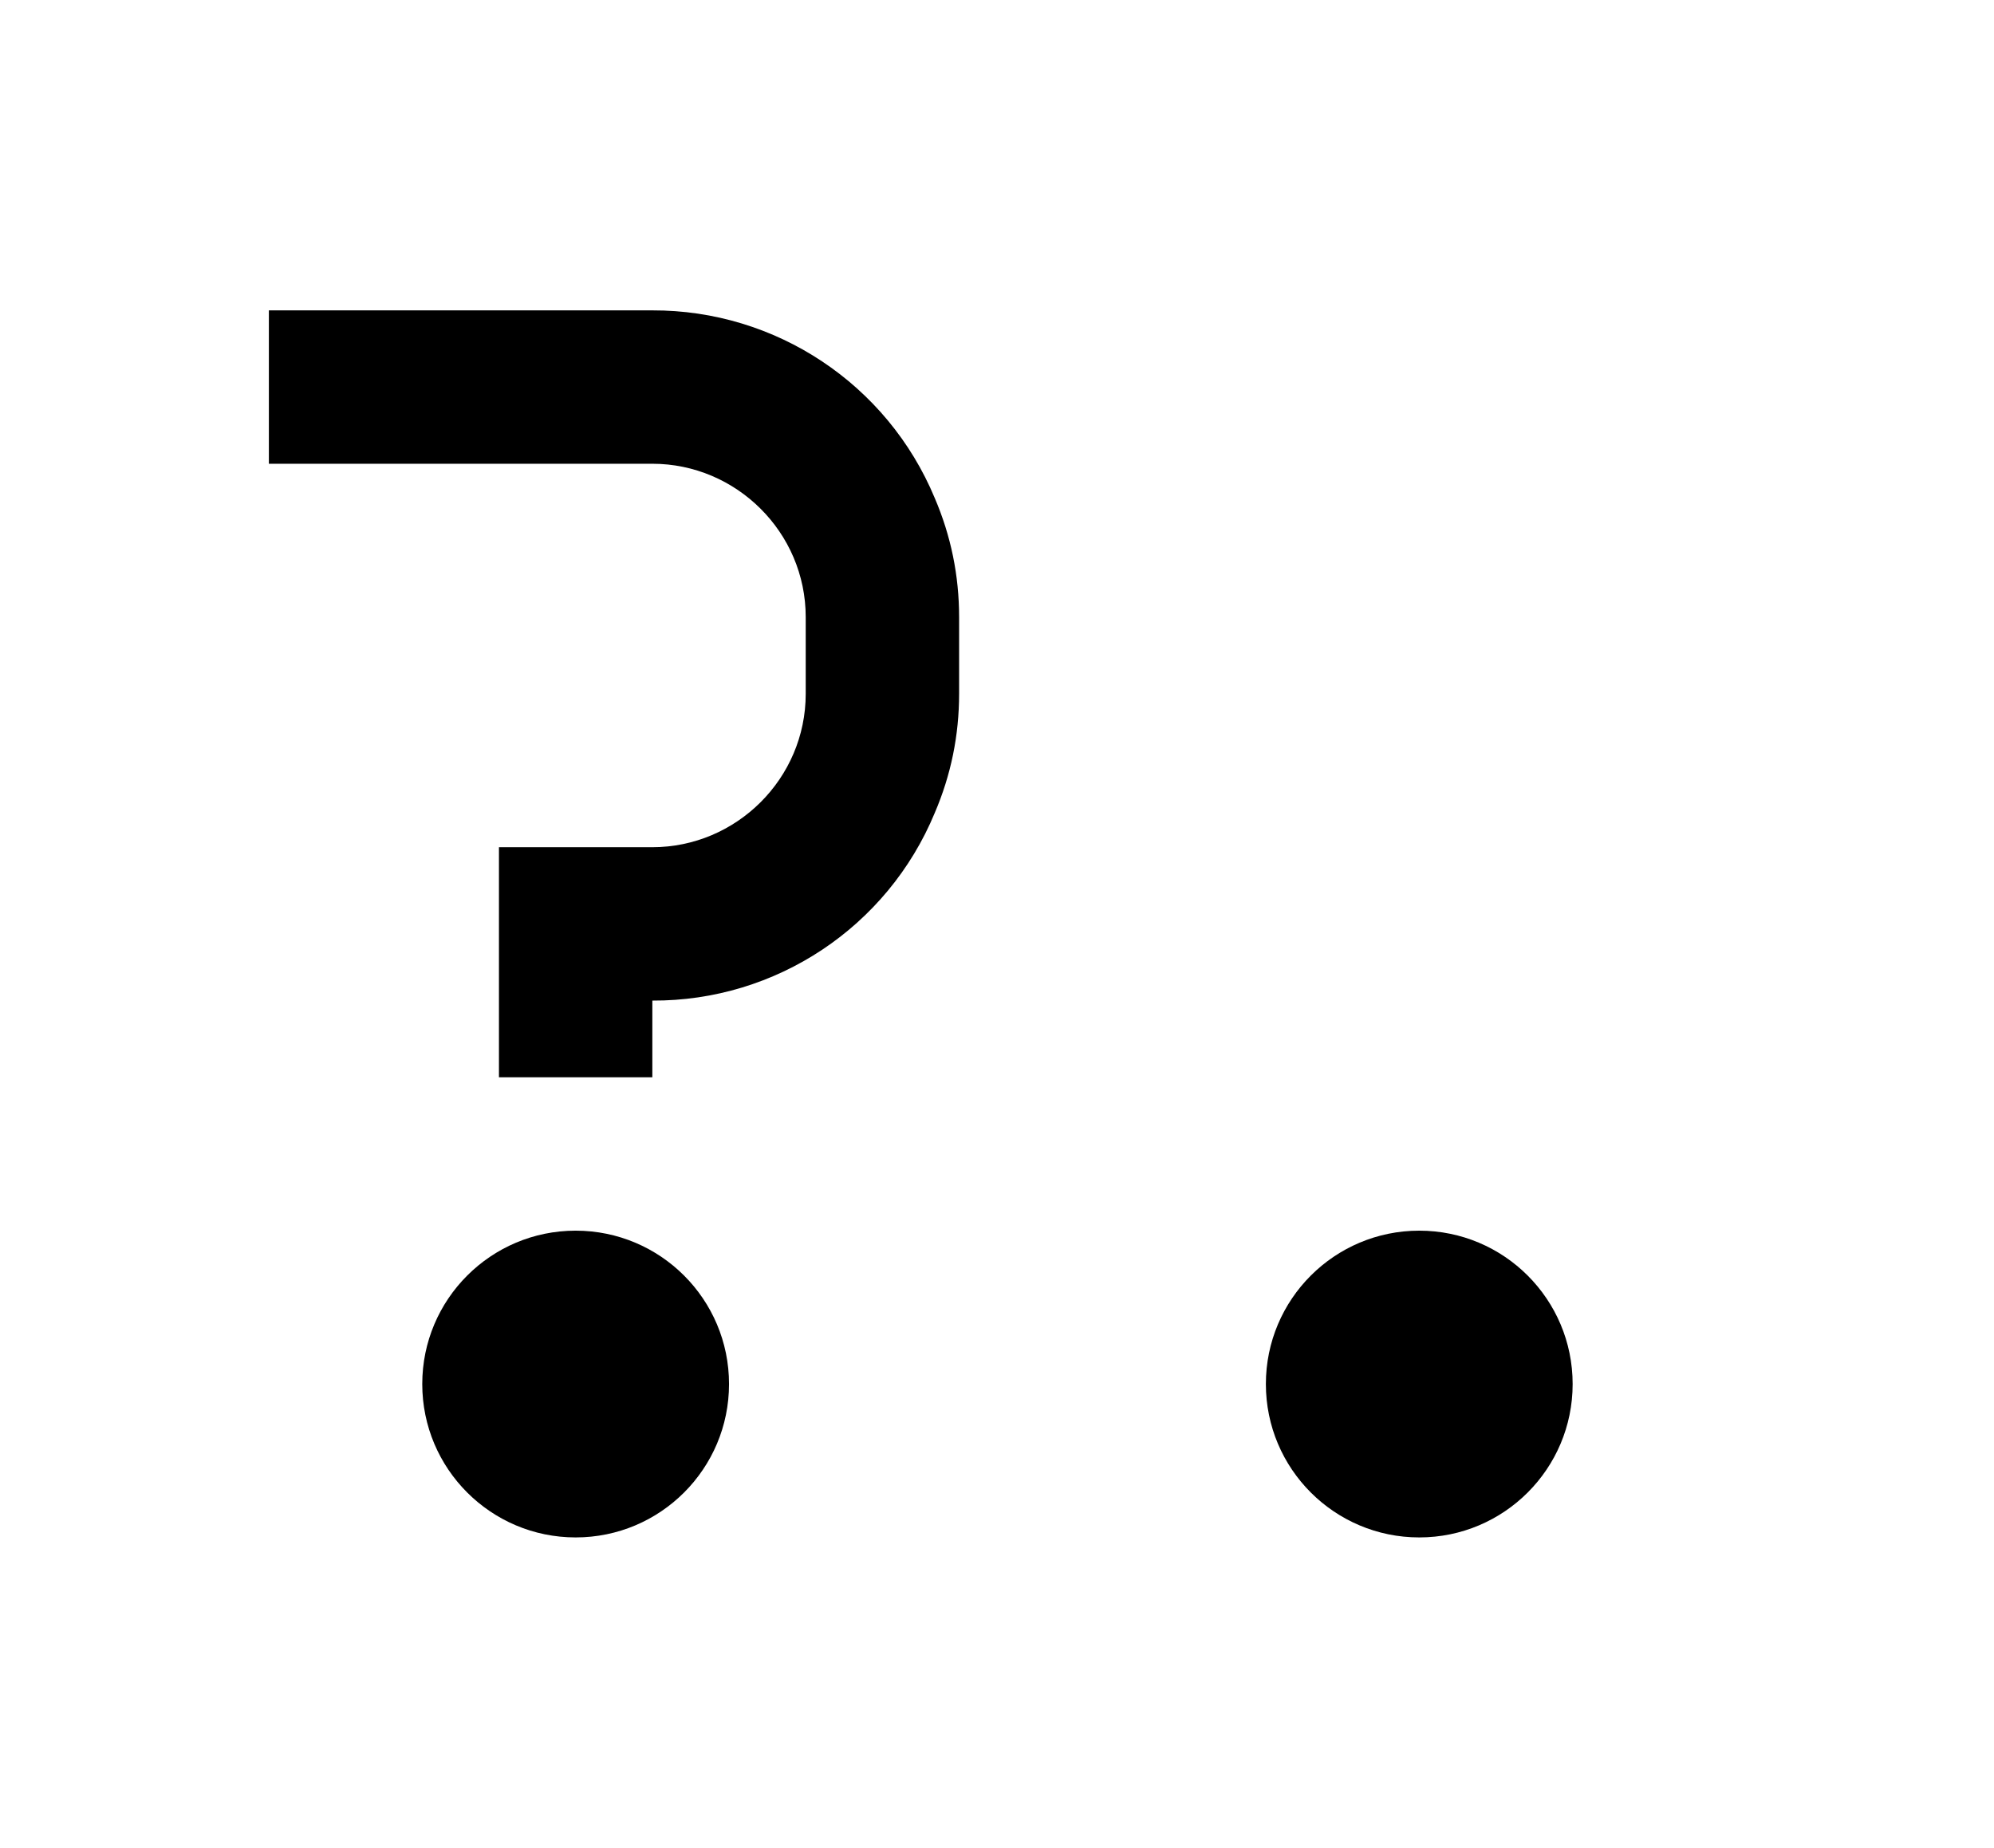
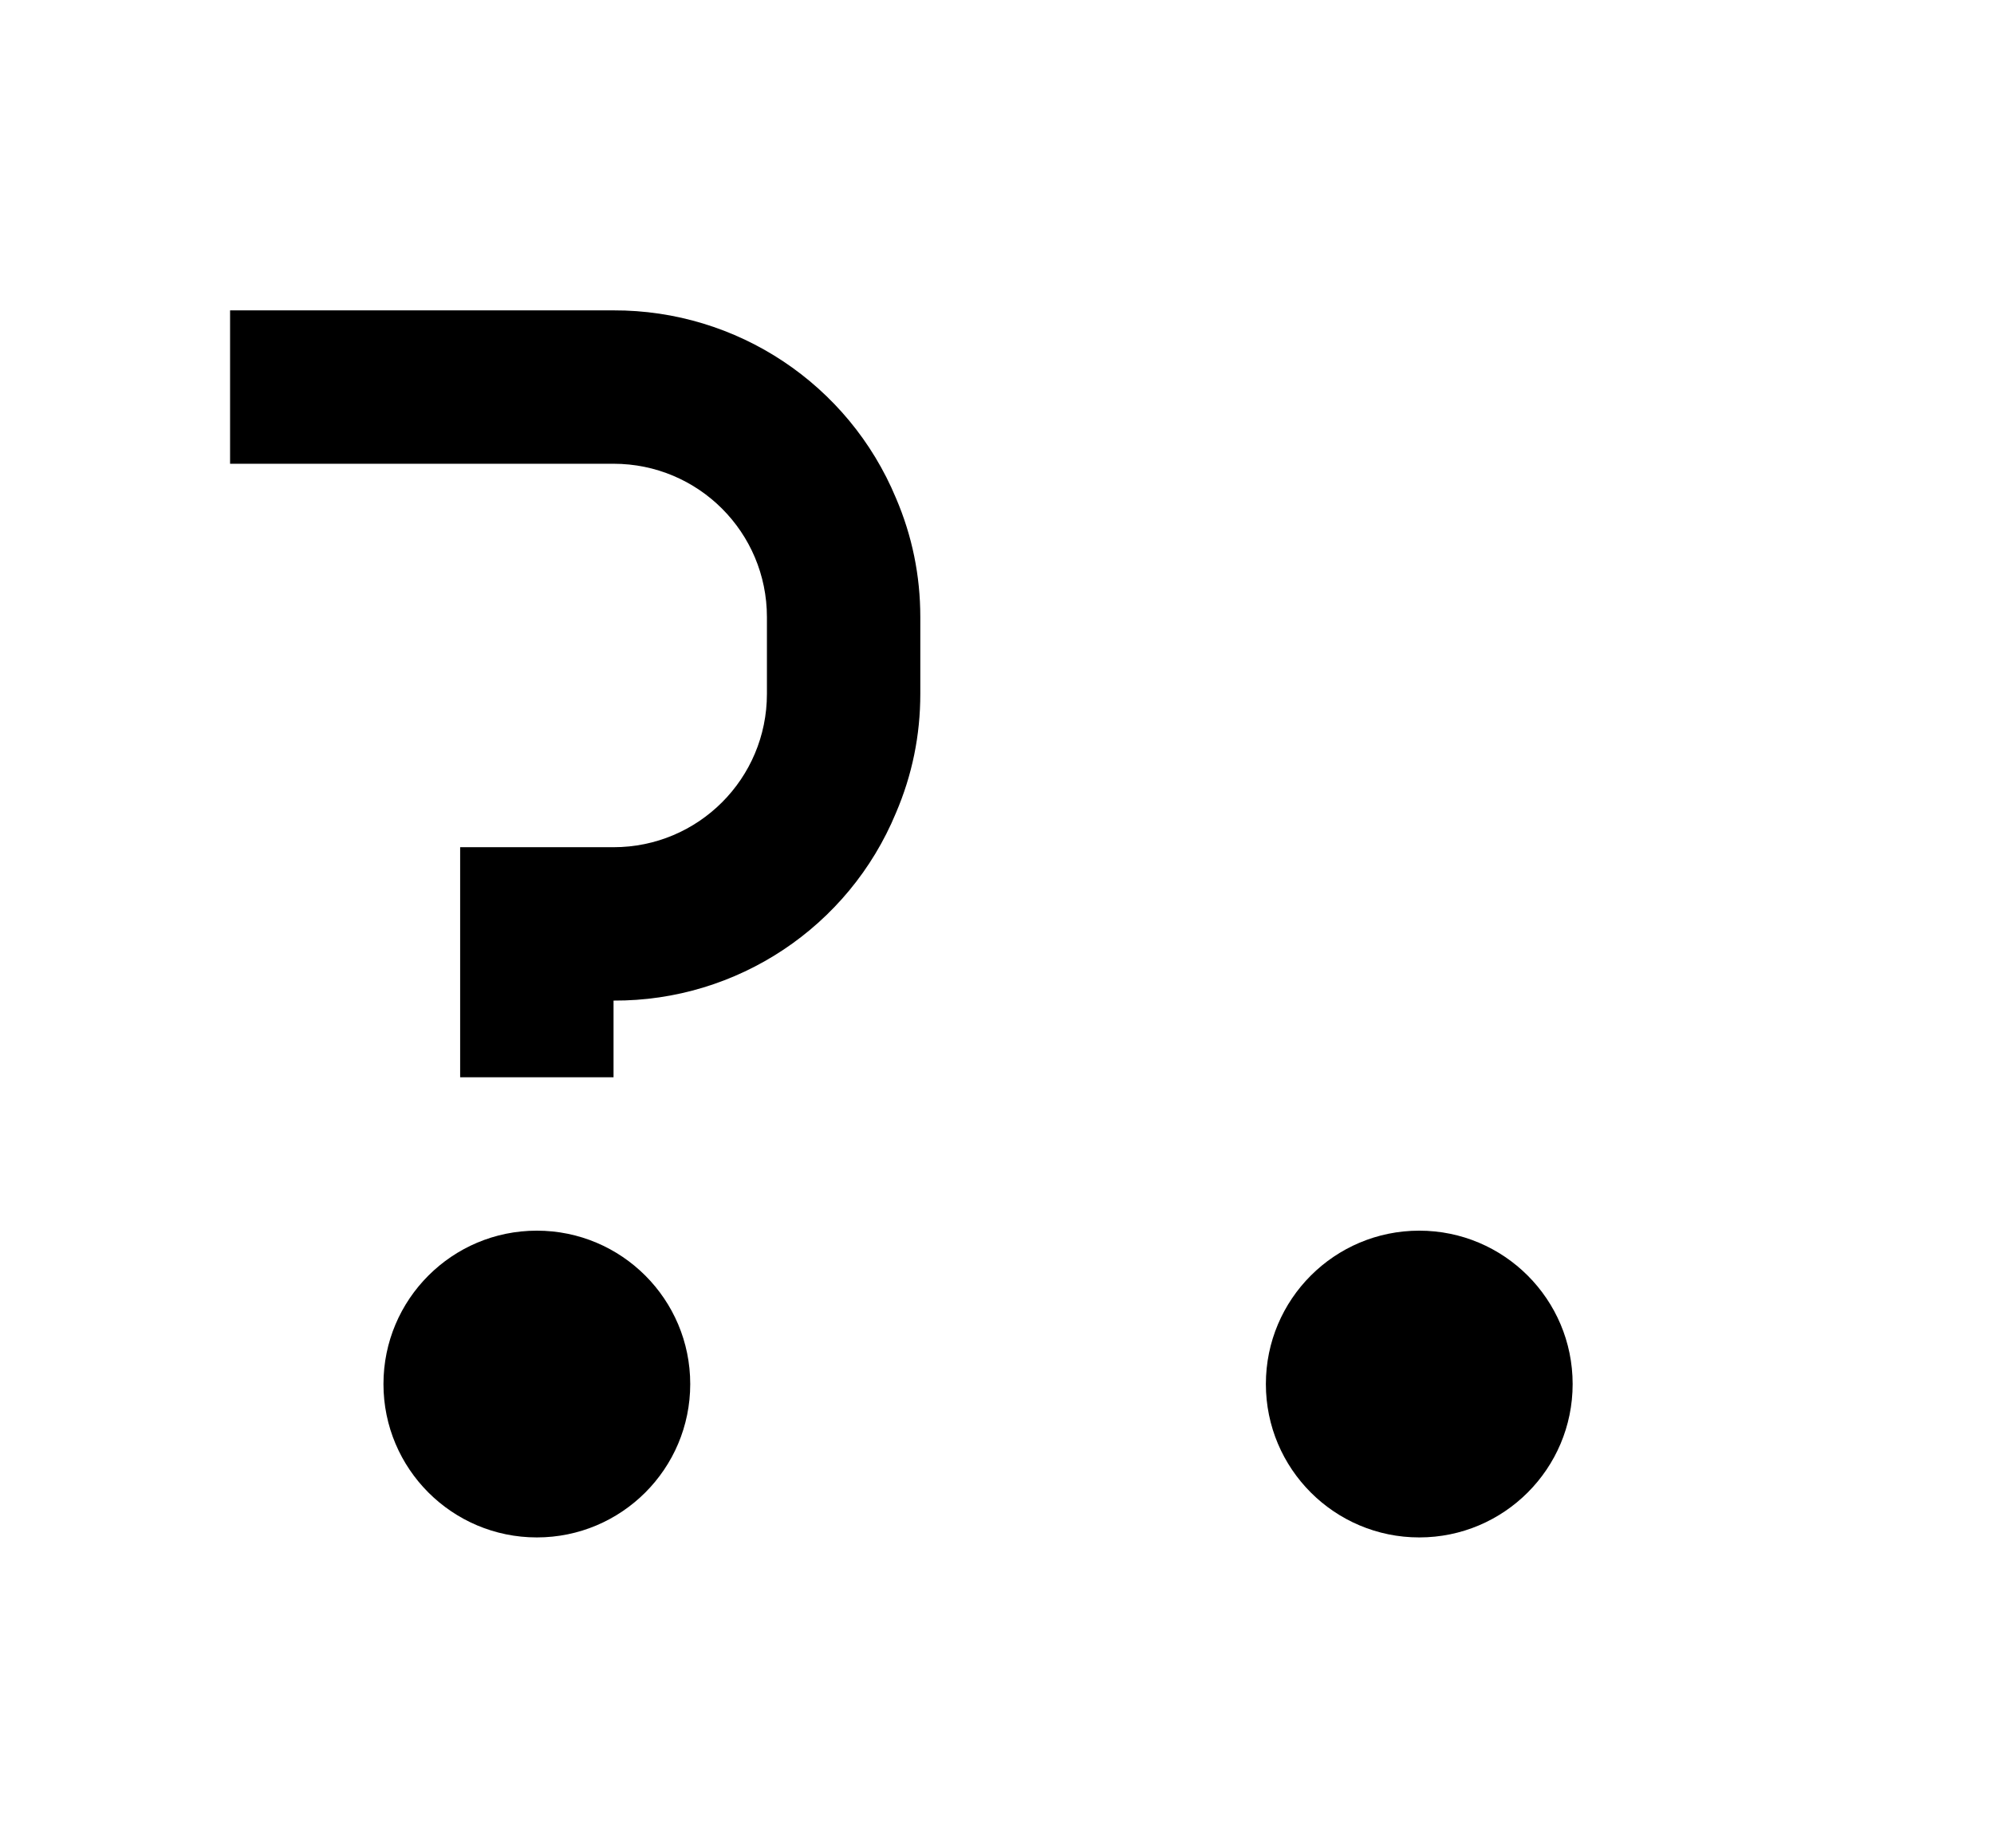
<svg xmlns="http://www.w3.org/2000/svg" viewBox="0 0 2210 2048">
-   <circle cx="638" cy="1534" r="170" />
-   <path d="M1036 552a338 338 0 0 0-313-208H298v170h425c93 0 170 76 170 170v85c0 94-77 170-170 170H553v255h170v-85a337 337 0 0 0 313-208c18-42 27-86 27-132v-85c0-46-9-90-27-132Z" />
+   <circle cx="595" cy="1534" r="170" />
+   <path d="M993 552a338 338 0 0 0-313-208H255v170h425c94 0 170 76 170 170v85c0 94-76 170-170 170H510v255h170v-85a337 337 0 0 0 313-208c18-42 27-86 27-132v-85c0-46-9-90-27-132Z" />
  <circle cx="1573" cy="1534" r="170" />
</svg>
